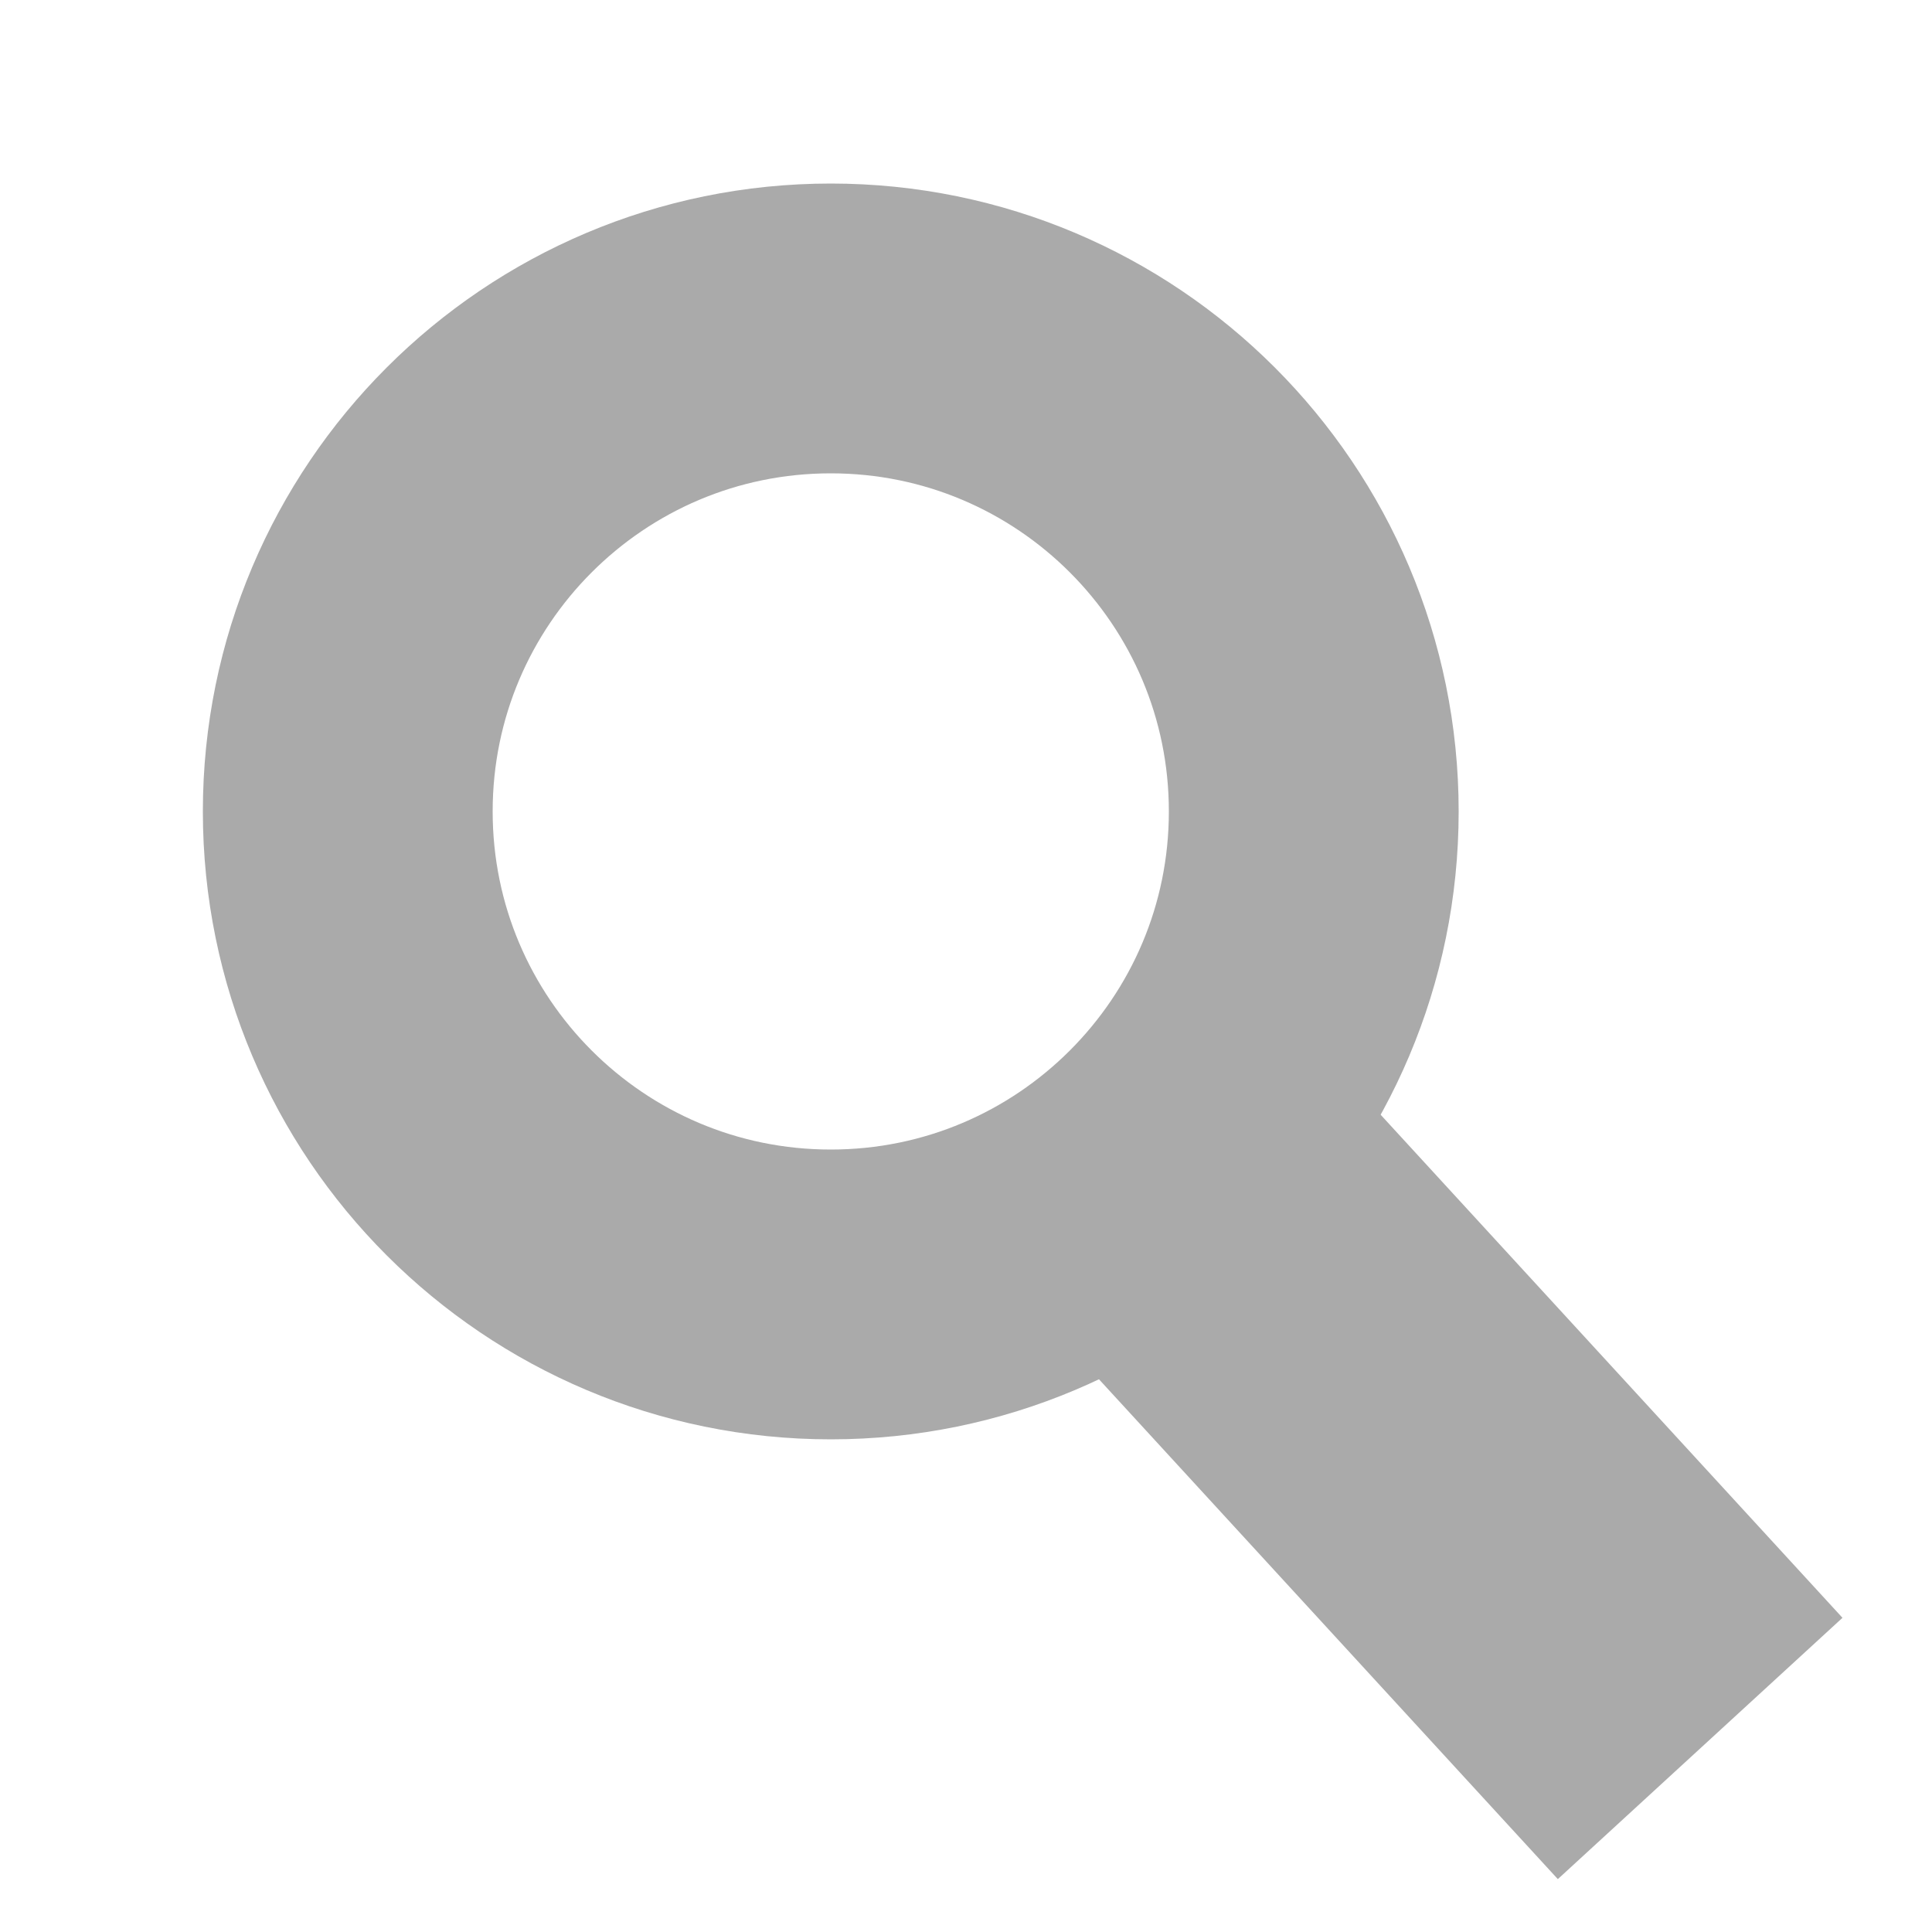
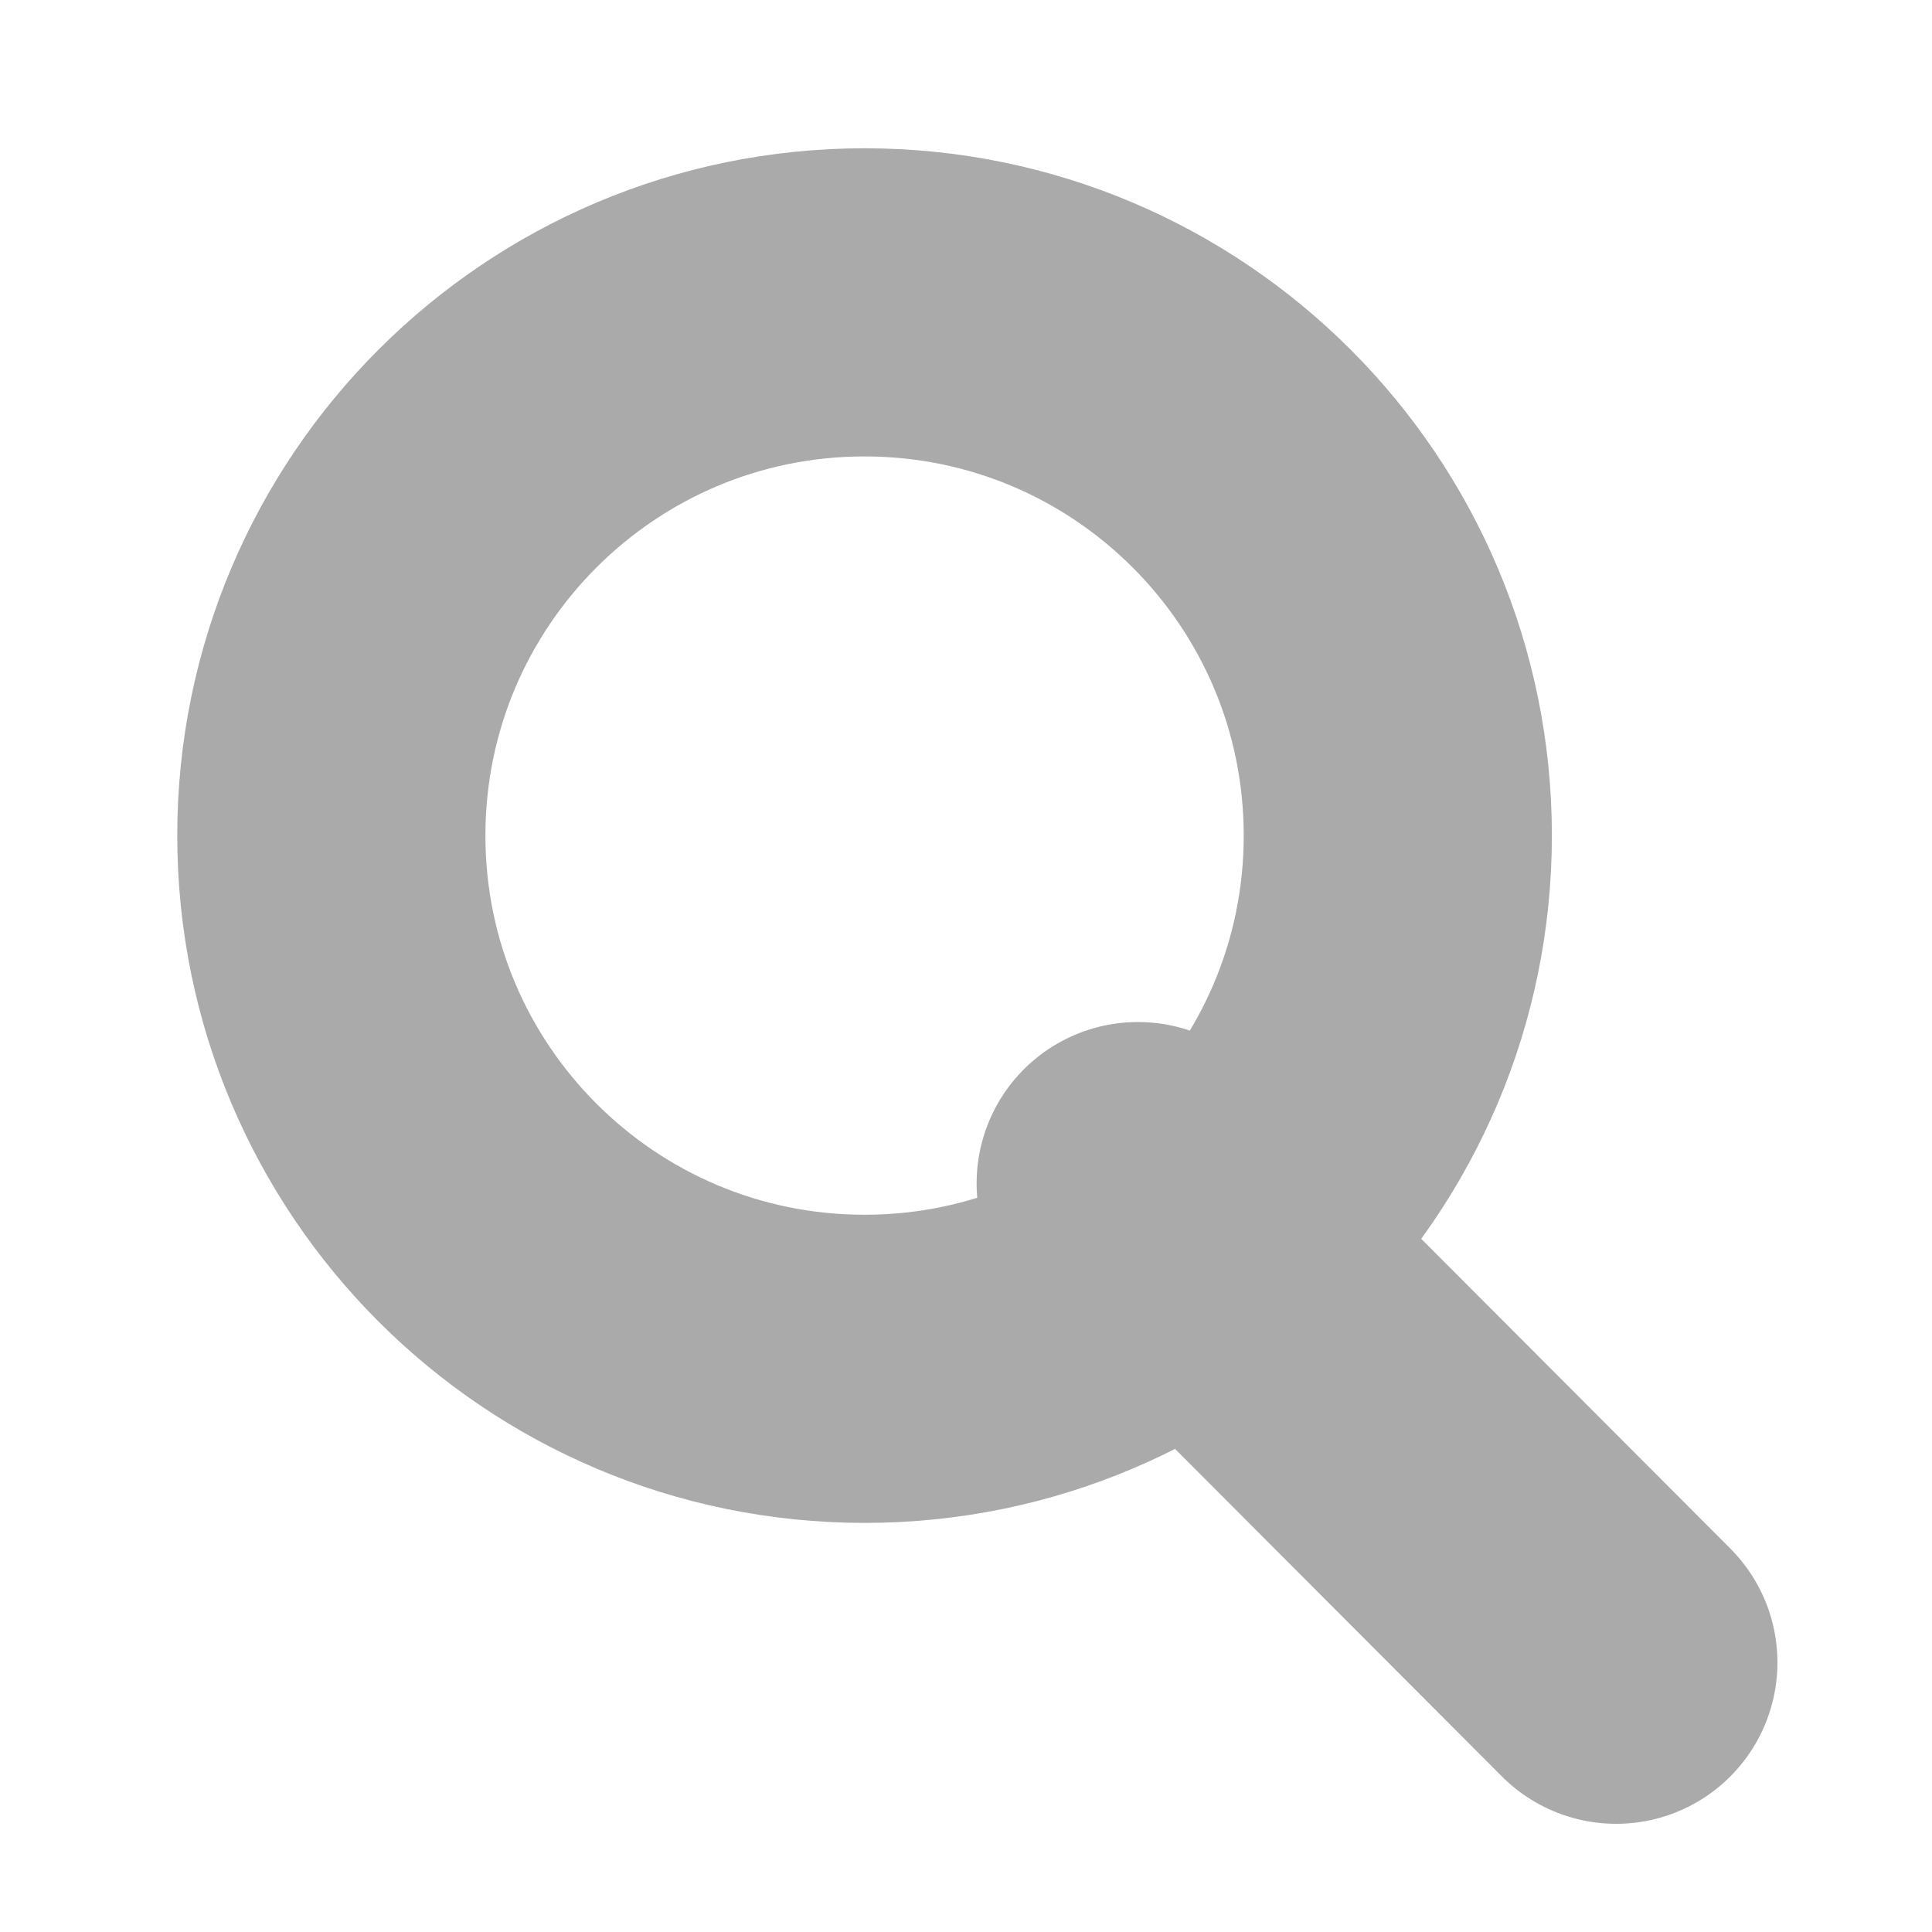
<svg xmlns="http://www.w3.org/2000/svg" width="20" height="20" viewBox="0 0 20 20">
-   <g fill="none" stroke="#aaaaaa" transform="translate(-0.4,0.4)">
-     <circle cx="9" cy="8" r="5" stroke-width="3" />
-     <line x1="12.4" y1="11.6" x2="18.0" y2="17.7" stroke-width="4" stroke-linecap="butt" />
+   <g fill="none" stroke="#aaaaaa" stroke-linecap="round">
+     <circle cx="8.95" cy="8.65" r="5.52" stroke-width="3.19" />
+     <path d="M11.78,12.25 L16.73,17.21" stroke-width="3.34" />
  </g>
</svg>
